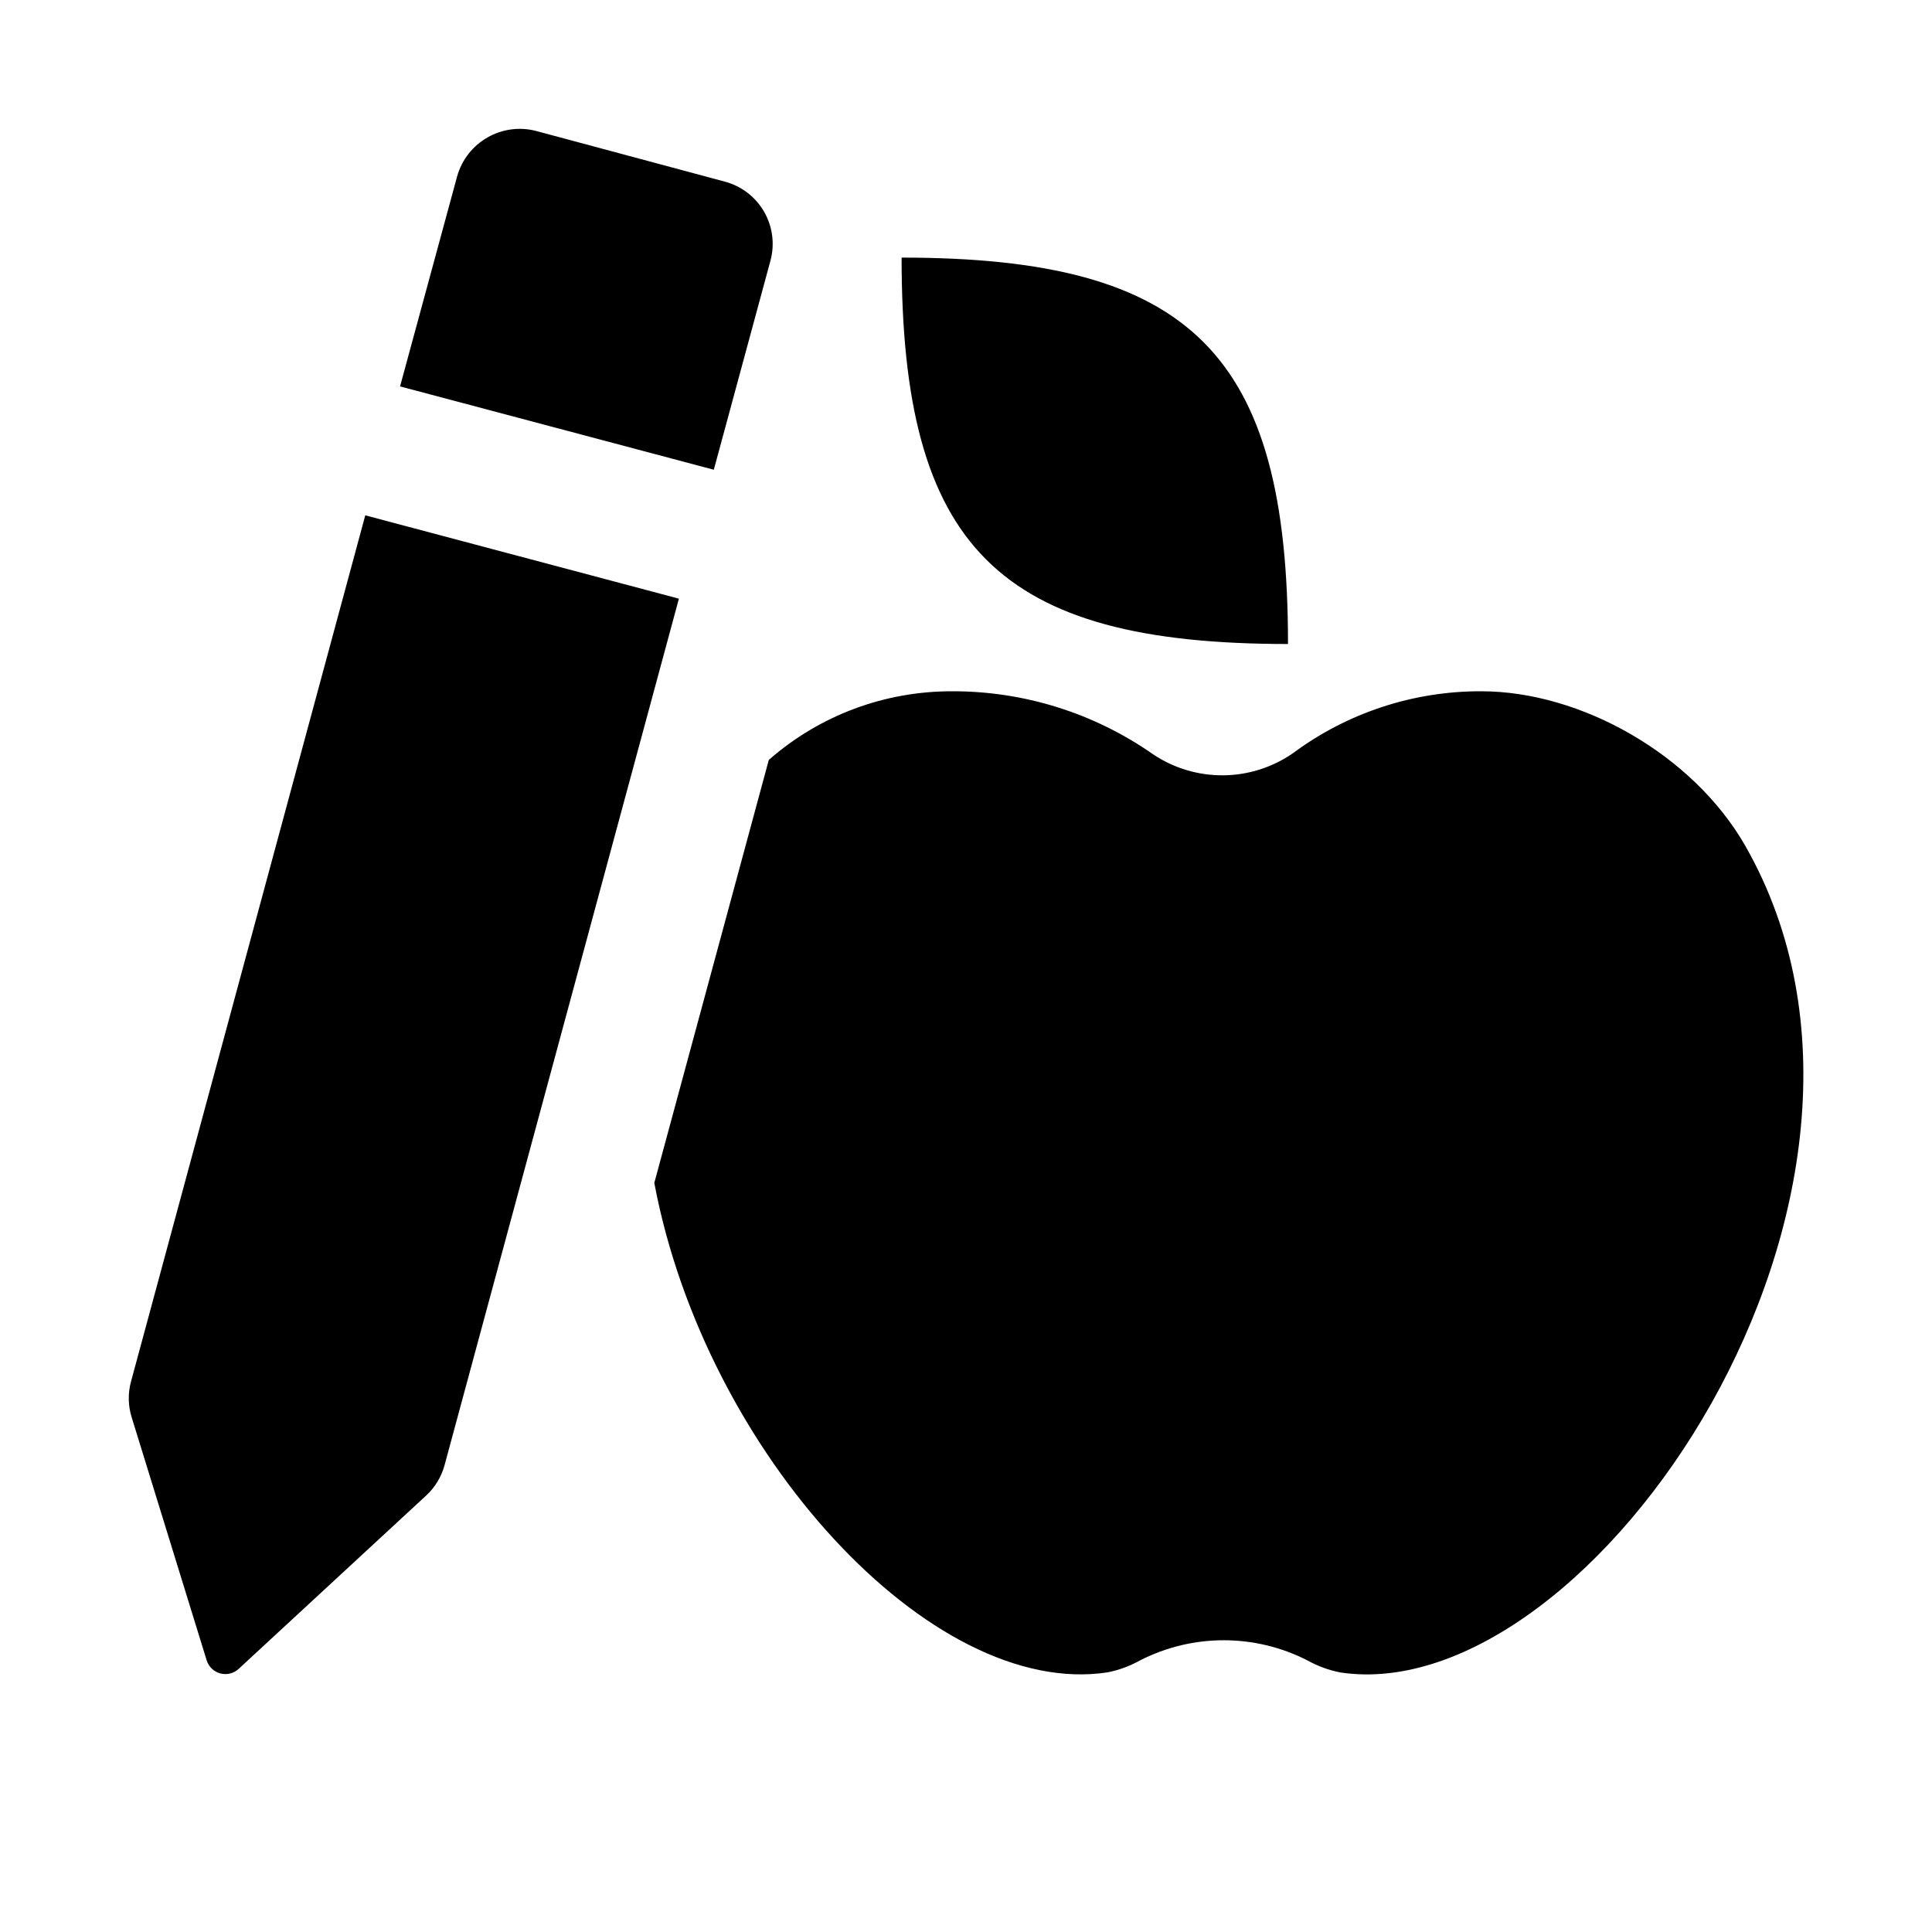
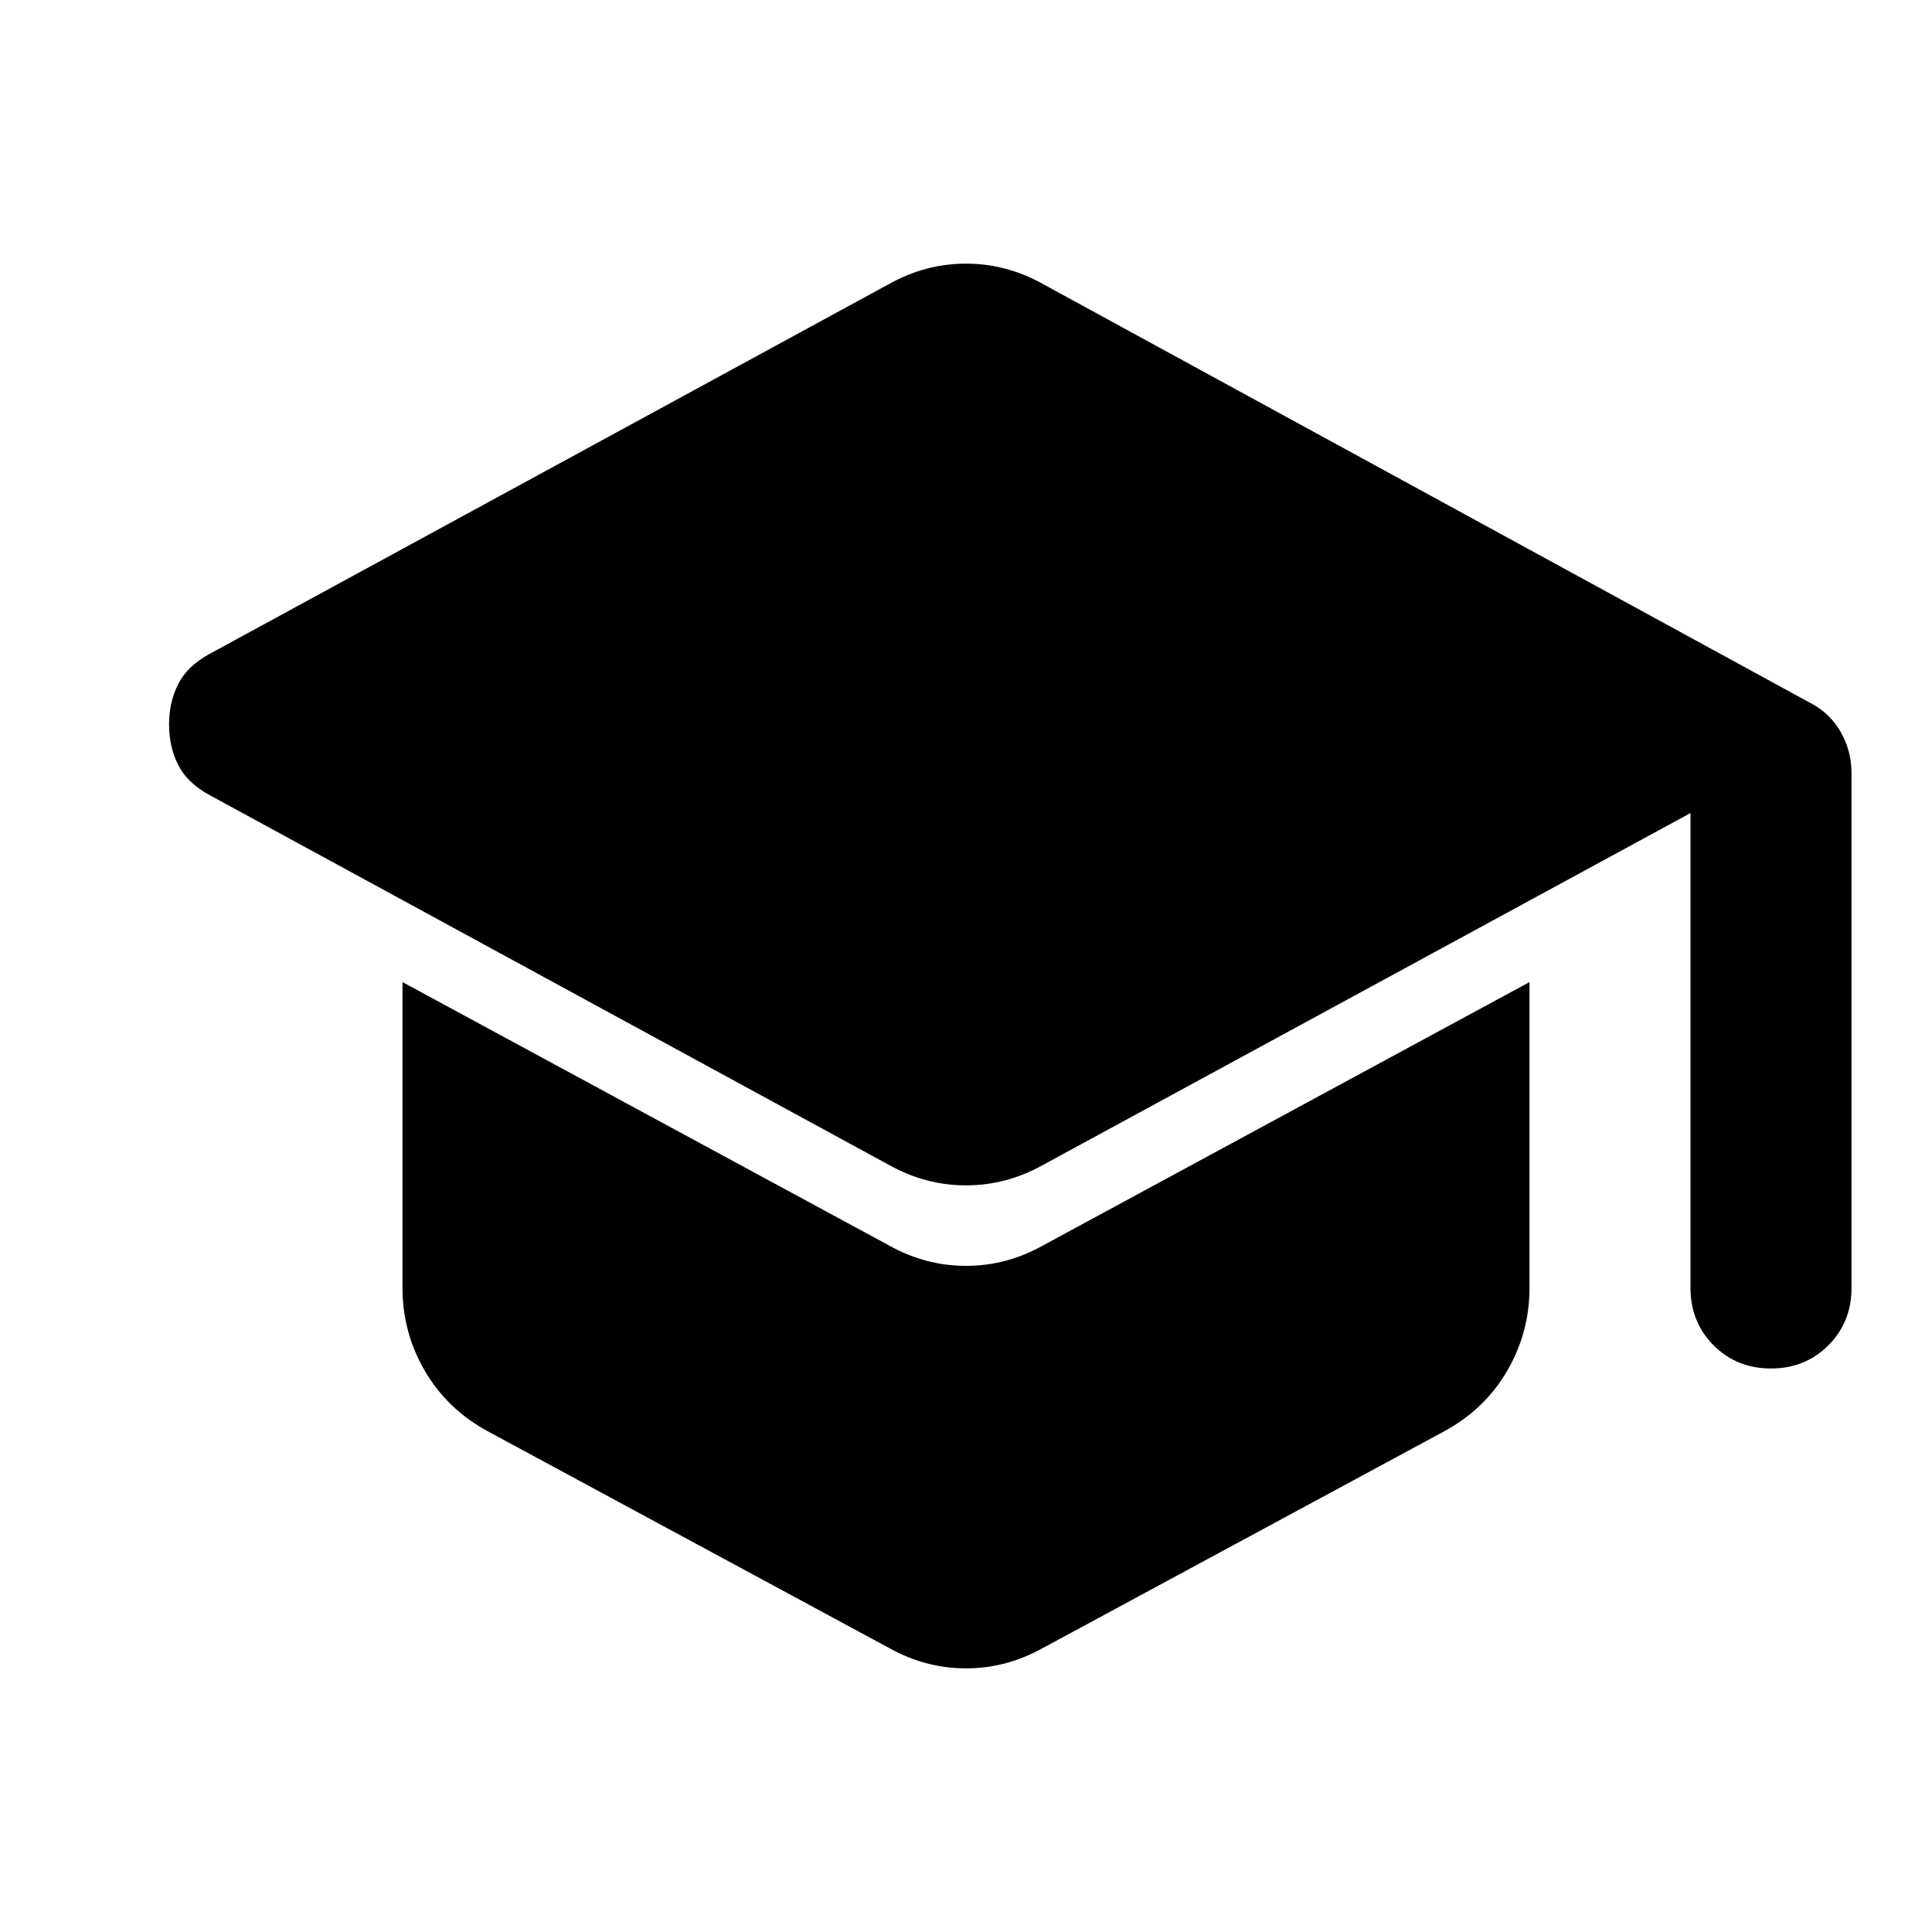
- <svg xmlns="http://www.w3.org/2000/svg" width="15" height="15" viewBox="0 0 15 15" id="school">
-   <path d="M5.542 3.647 3.106 3l.443-1.63a.505.505 0 0 1 .618-.352l1.46.392a.5.5 0 0 1 .355.613l-.44 1.624Zm-4.52 7.356a.496.496 0 0 1-.005-.276l1.819-6.726 2.435.647-1.819 6.726a.499.499 0 0 1-.143.237l-1.457 1.347a.152.152 0 0 1-.247-.066l-.583-1.889ZM10 5c-2.25 0-3-.75-3-3 2.25 0 3 .75 3 3Zm-1.4 7.984c-1.37.21-3.126-1.706-3.52-3.8L5.969 5.9c.399-.35.903-.533 1.419-.533a2.71 2.71 0 0 1 1.564.489.964.964 0 0 0 1.089-.01 2.438 2.438 0 0 1 1.46-.479c.77 0 1.643.489 2.05 1.201 1.536 2.696-1.194 6.709-3.144 6.417a.867.867 0 0 1-.255-.093 1.427 1.427 0 0 0-1.302 0 .866.866 0 0 1-.25.092Z" />
+ <svg xmlns="http://www.w3.org/2000/svg" height="24" viewBox="0 -960 960 960" width="24">
+   <path d="M840-320v-236L518-381q-18 10-38 10t-38-10L104-565q-11-6-15.5-15T84-600q0-11 4.5-20t15.5-15l338-184q9-5 18.5-7.5T480-829q10 0 19.5 2.5T518-819l381 208q10 5 15.5 14.5T920-576v256q0 17-11.5 28.5T880-280q-17 0-28.5-11.5T840-320ZM442-141 242-249q-20-11-31-30t-11-41v-152l242 131q18 10 38 10t38-10l242-131v152q0 22-11 41t-31 30L518-141q-9 5-18.5 7.5T480-131q-10 0-19.5-2.5T442-141Z" />
</svg>
